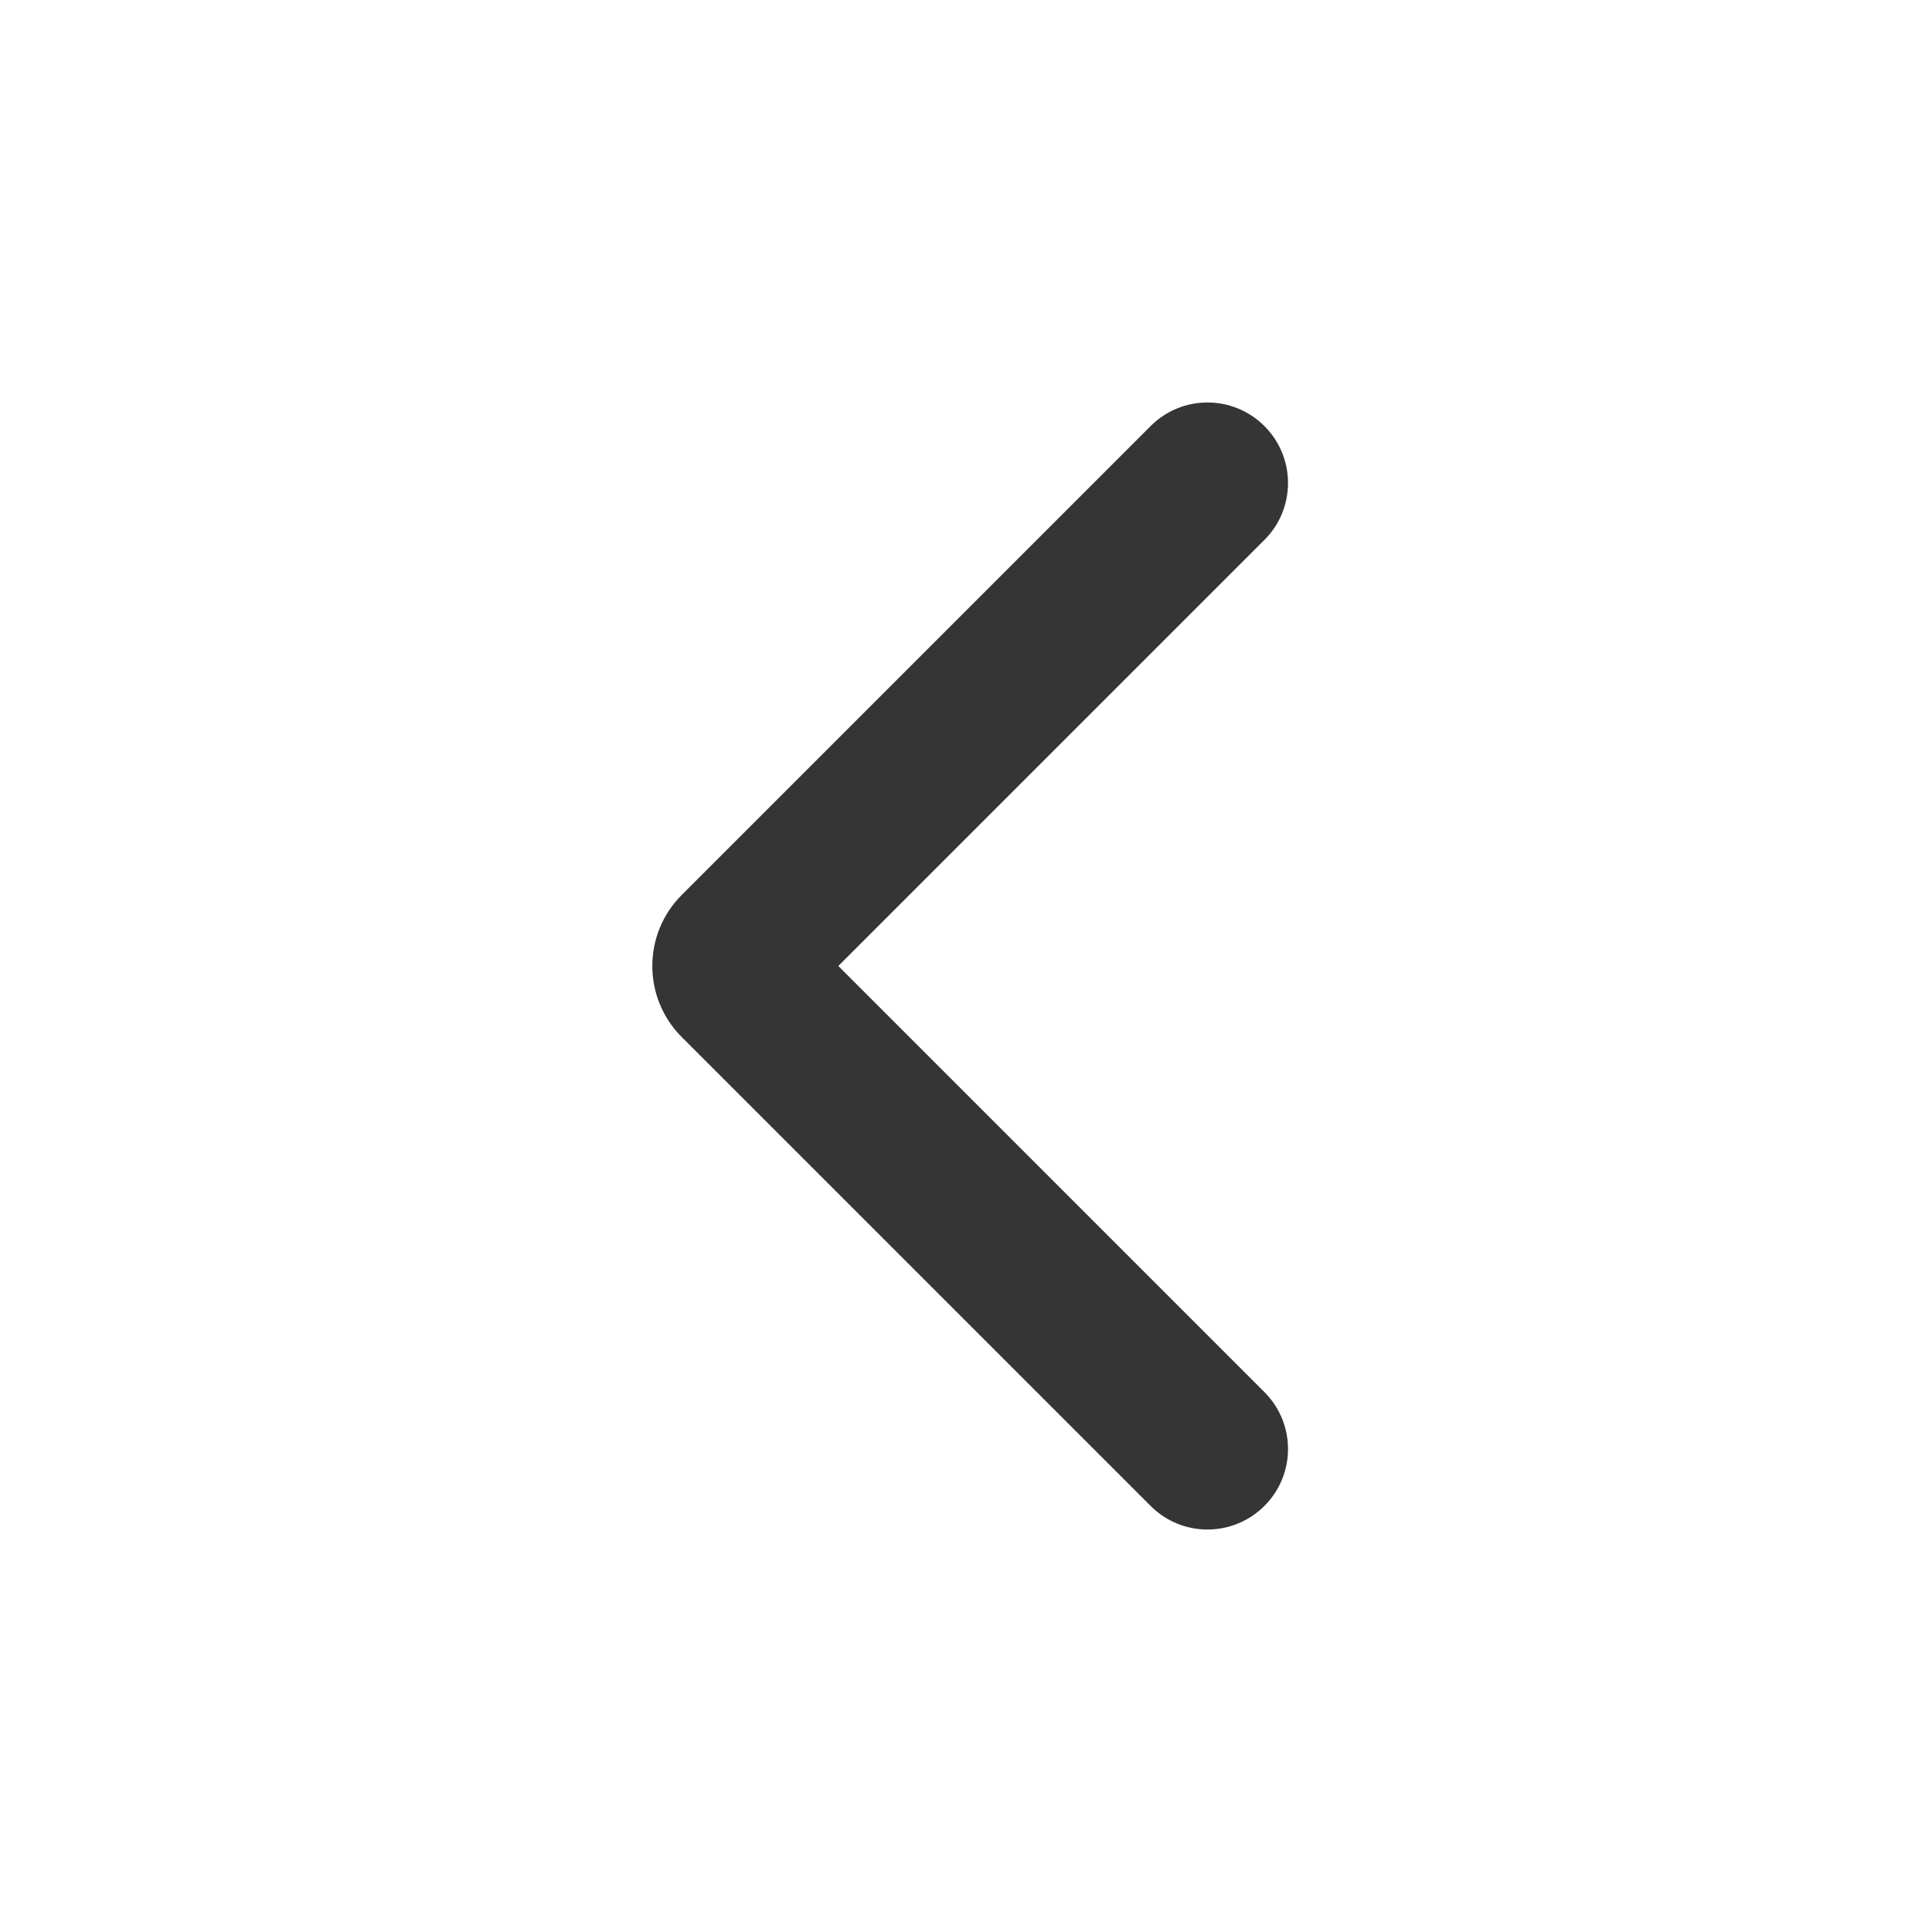
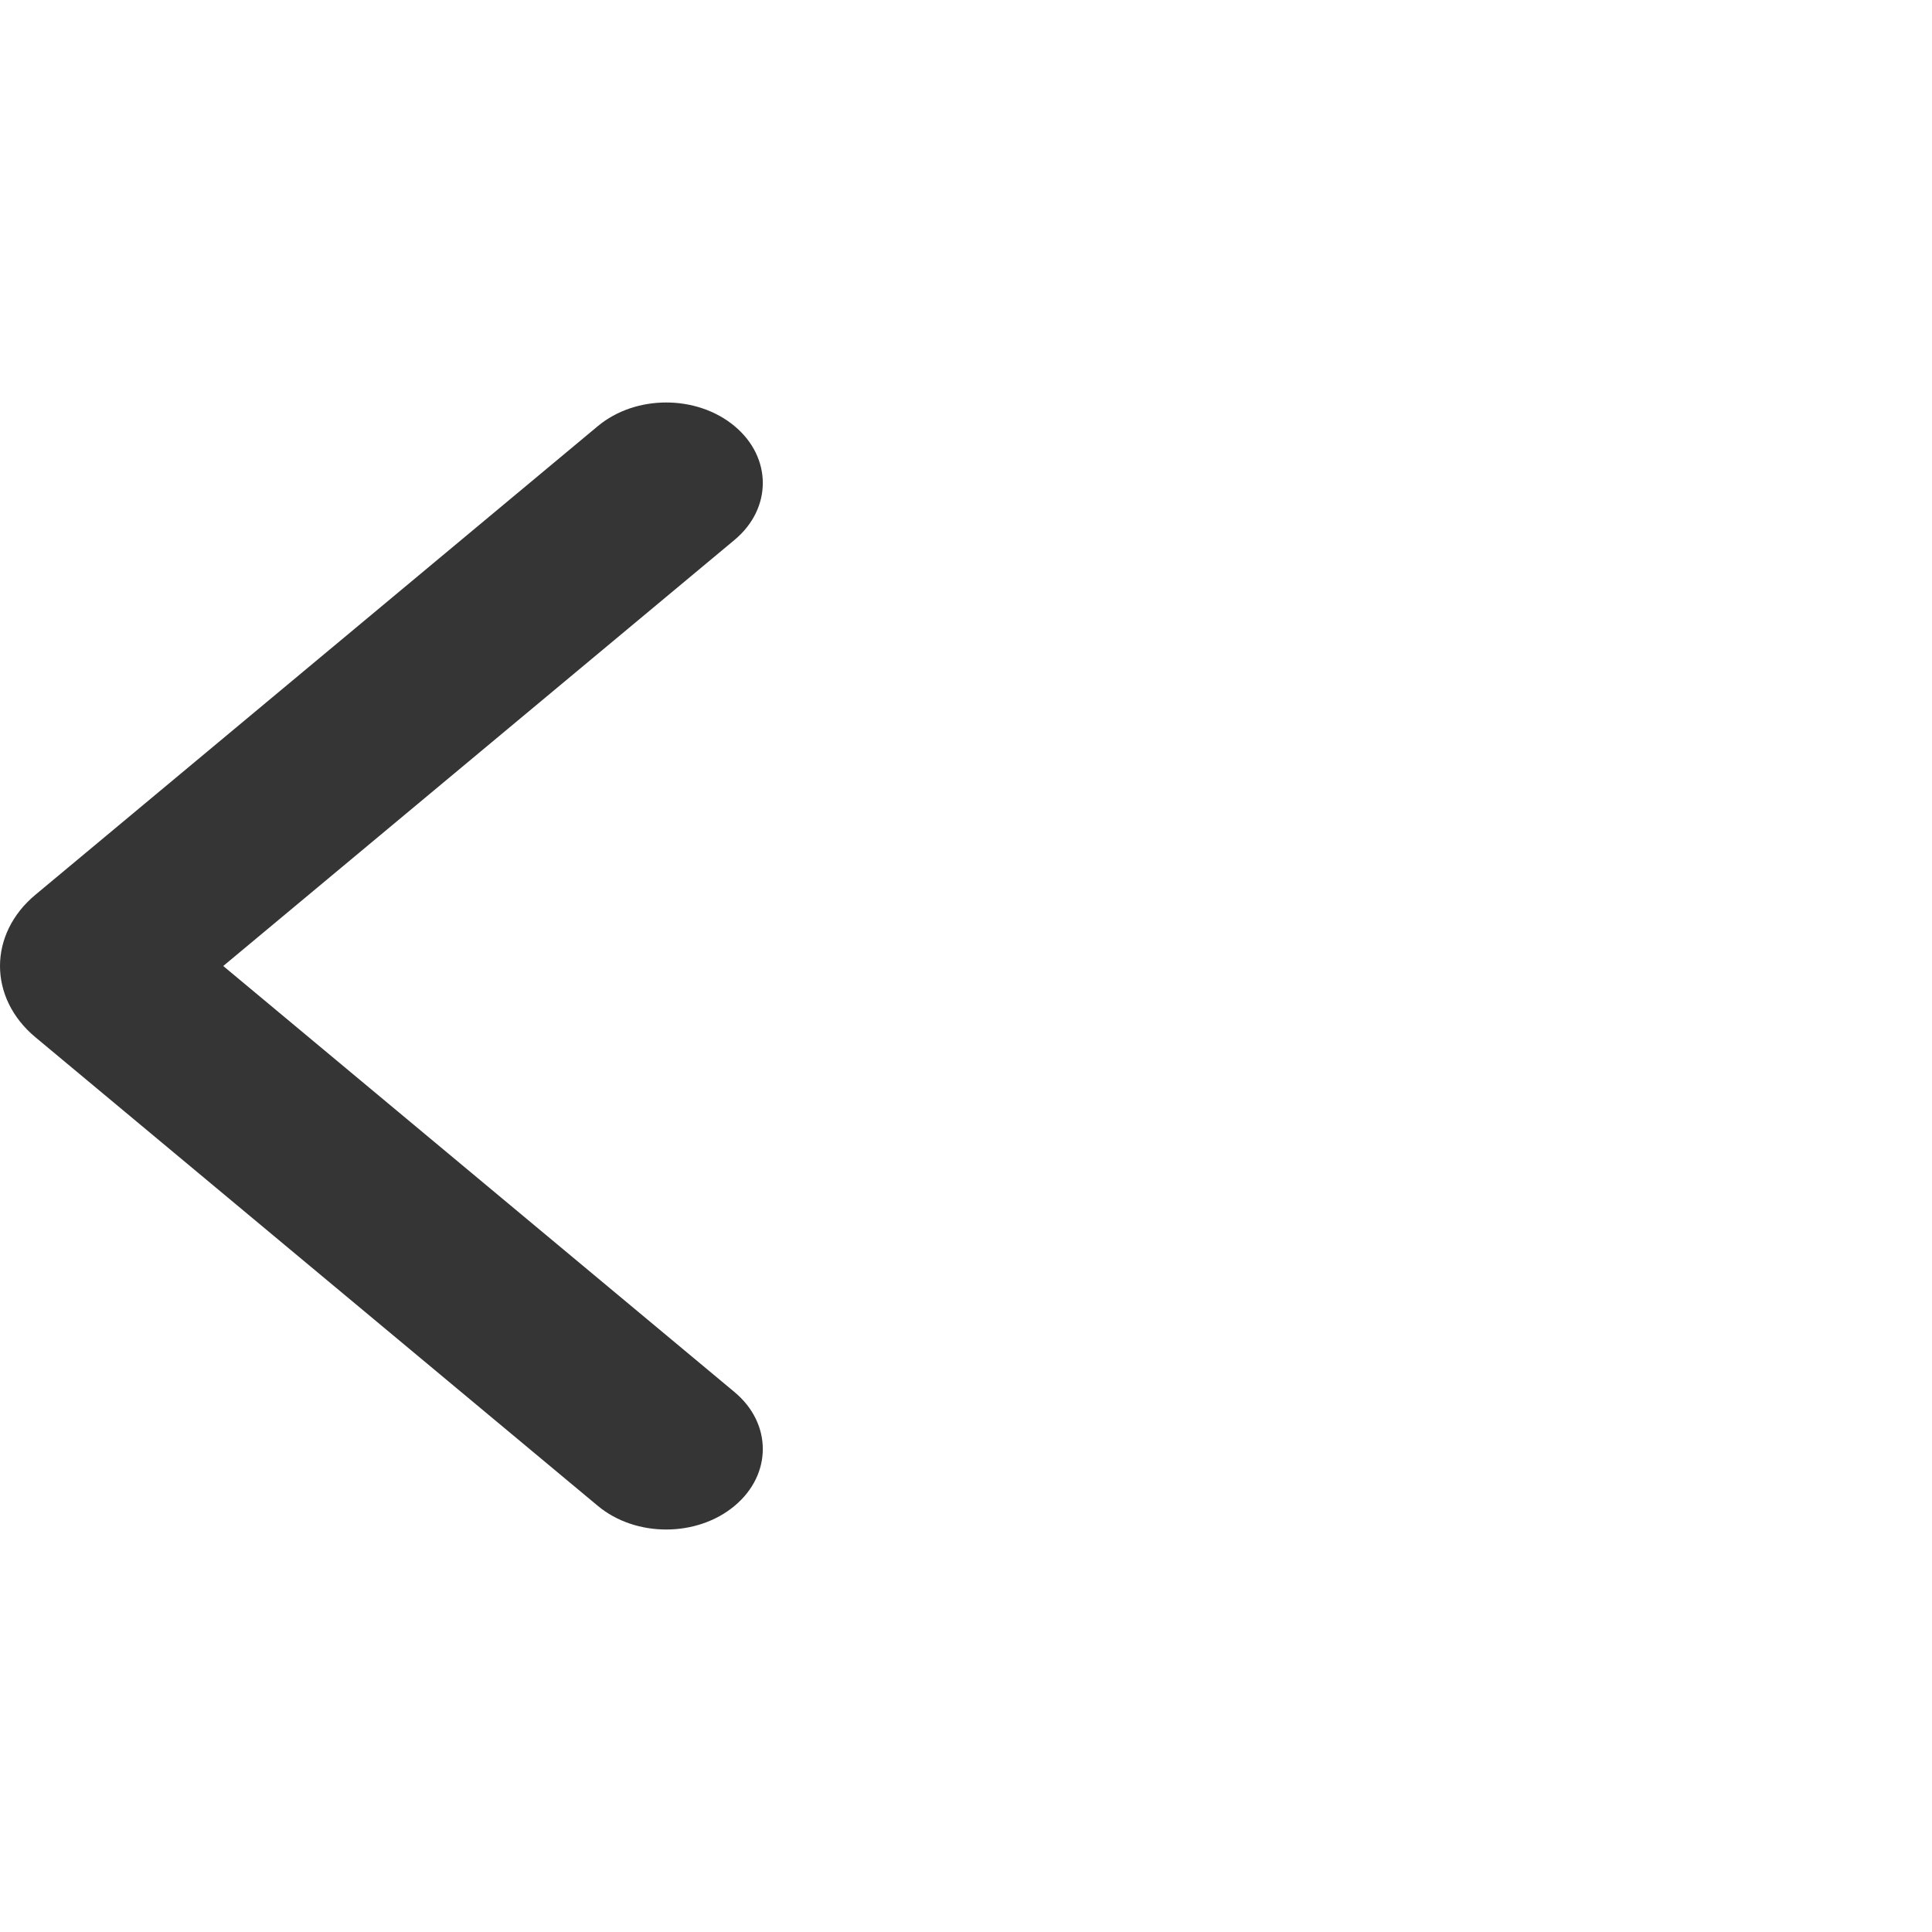
- <svg xmlns="http://www.w3.org/2000/svg" width="24" height="24" viewBox="0 0 24 24" fill="none">
-   <path fill-rule="evenodd" clip-rule="evenodd" d="M15.707 5.293C16.098 5.683 16.098 6.317 15.707 6.707L10.414 12L15.707 17.293C16.098 17.683 16.098 18.317 15.707 18.707C15.316 19.098 14.683 19.098 14.293 18.707L8.47 12.884C7.981 12.396 7.981 11.604 8.47 11.116L14.293 5.293C14.683 4.902 15.316 4.902 15.707 5.293Z" fill="#353535" />
+ <svg xmlns="http://www.w3.org/2000/svg" width="20" height="20" viewBox="0 0 20 20" fill="none">
+   <path fill-rule="evenodd" clip-rule="evenodd" d="M7.604 4.411C7.994 4.736 7.994 5.264 7.604 5.589L2.311 10L7.604 14.411C7.994 14.736 7.994 15.264 7.604 15.589C7.213 15.915 6.58 15.915 6.189 15.589L0.366 10.737C-0.122 10.33 -0.122 9.67 0.366 9.263L6.189 4.411C6.58 4.085 7.213 4.085 7.604 4.411Z" fill="#353535" />
</svg>
